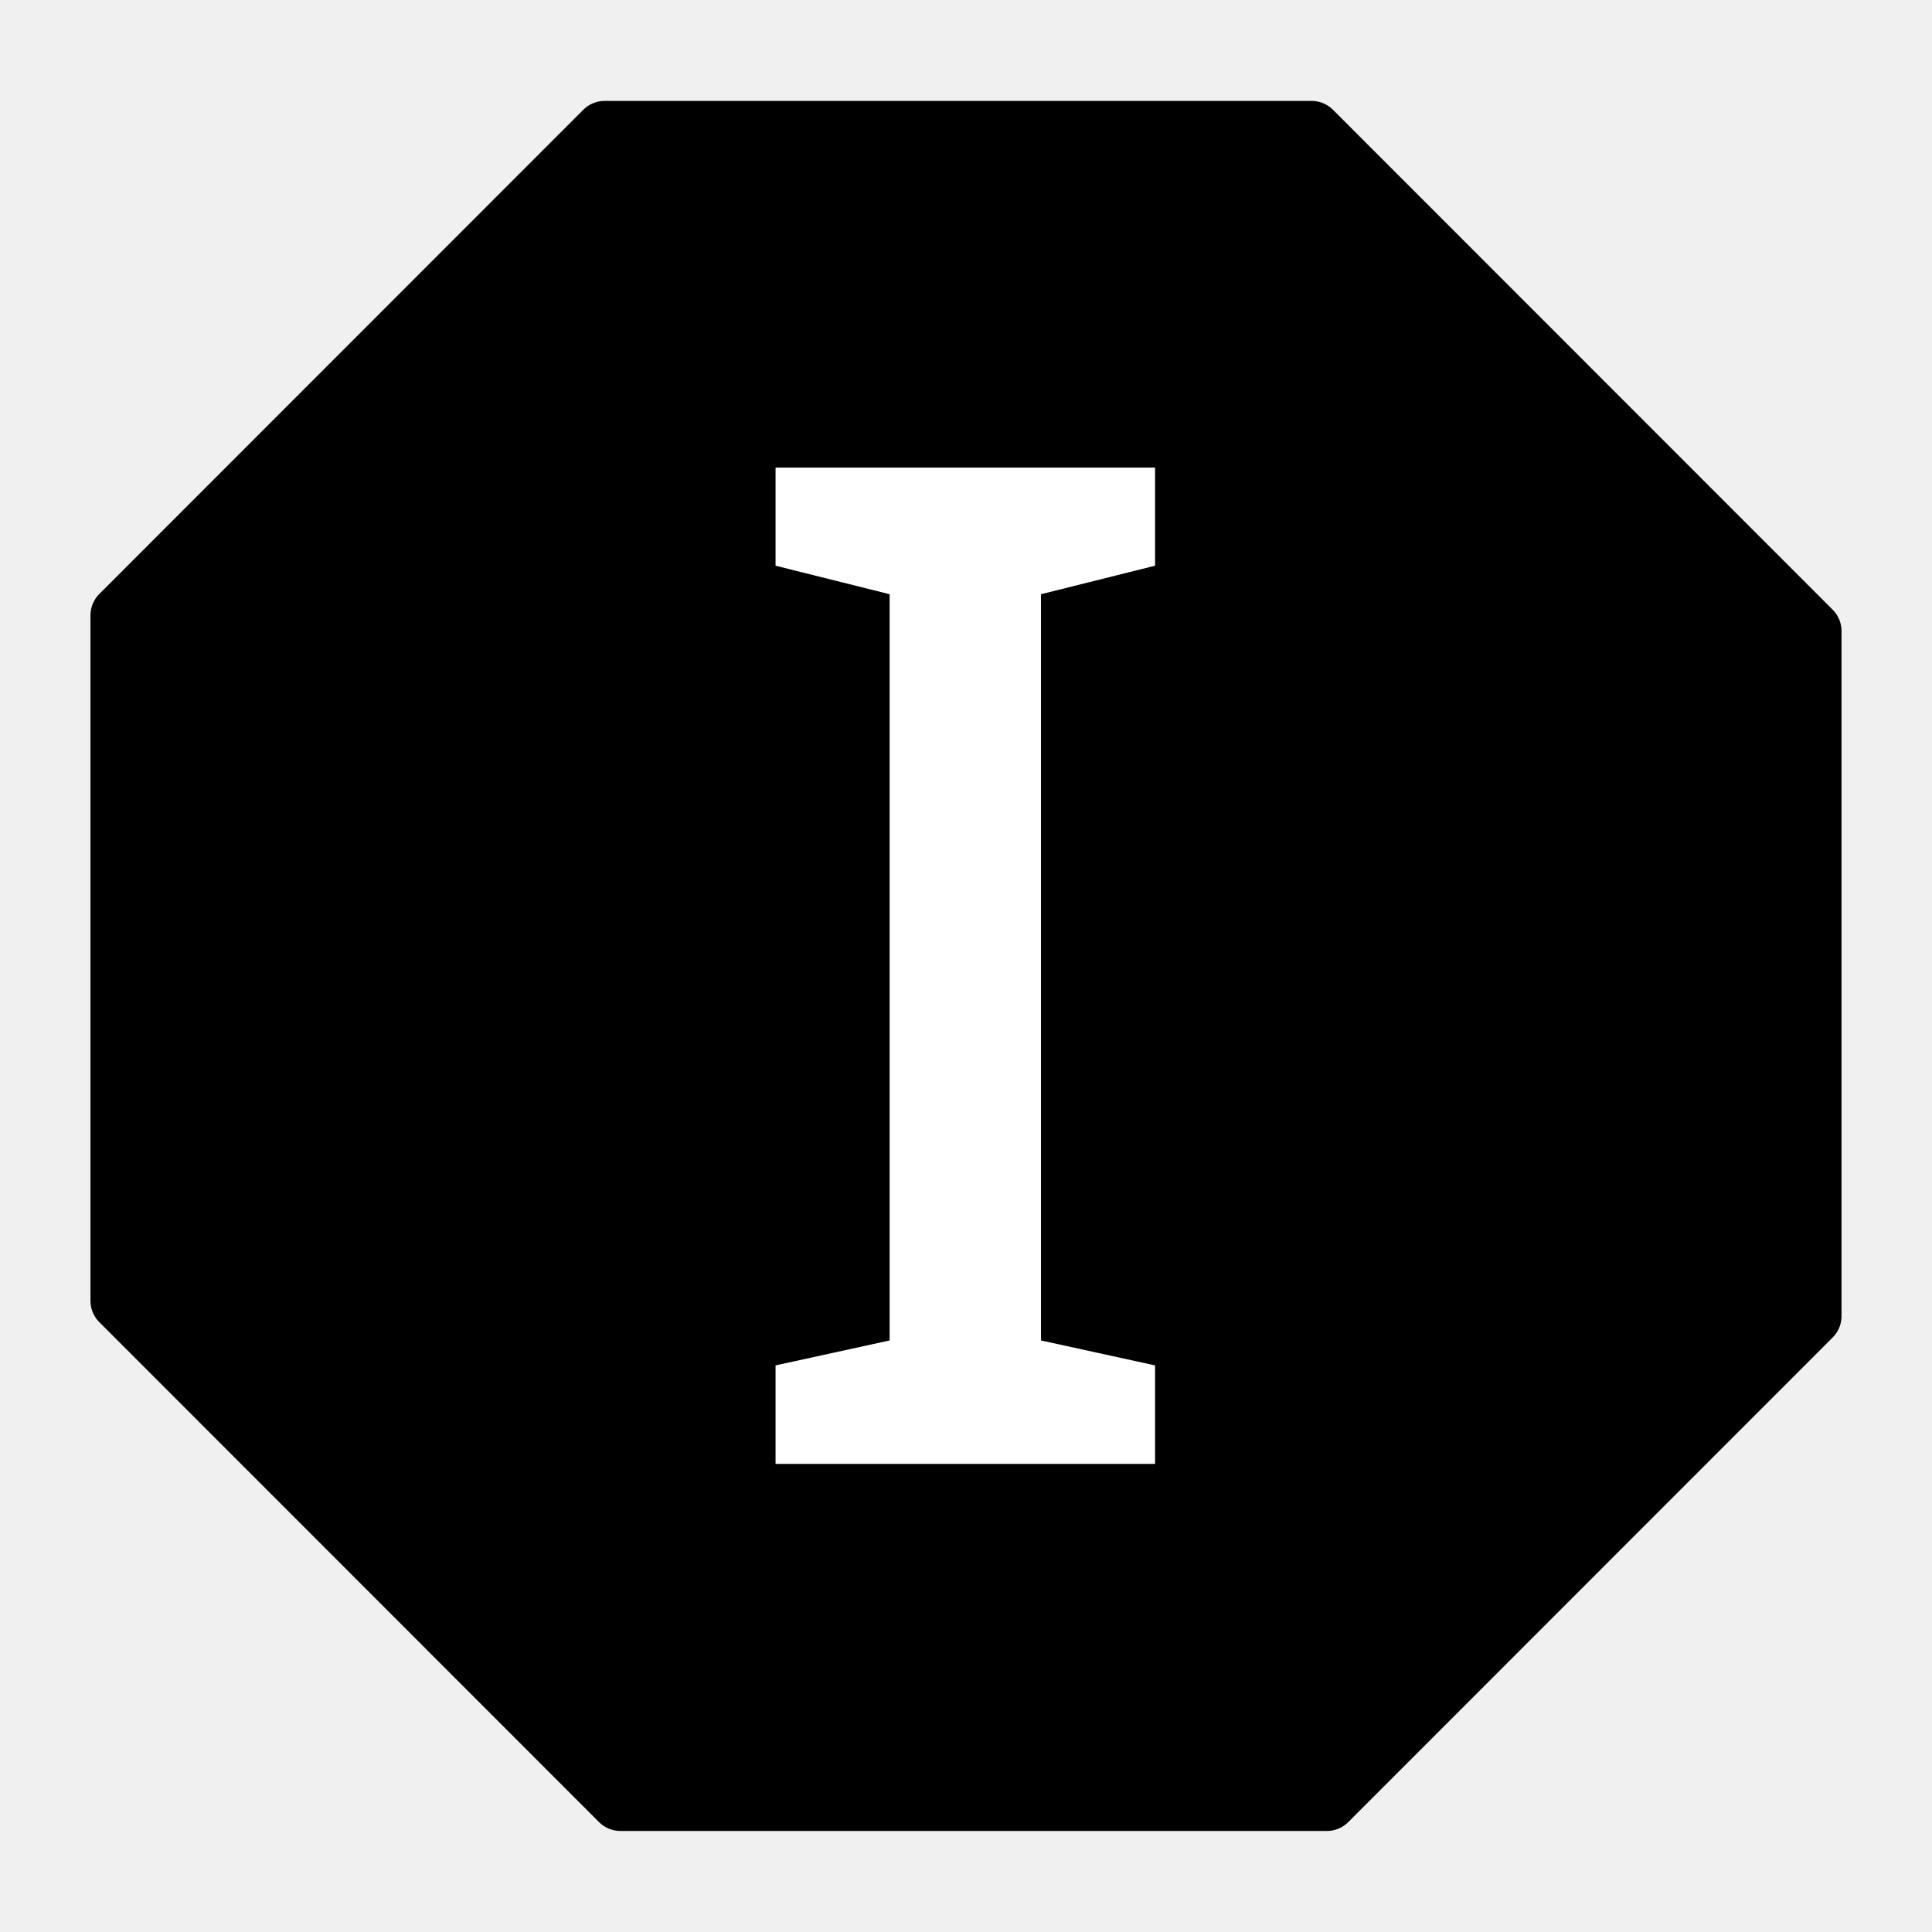
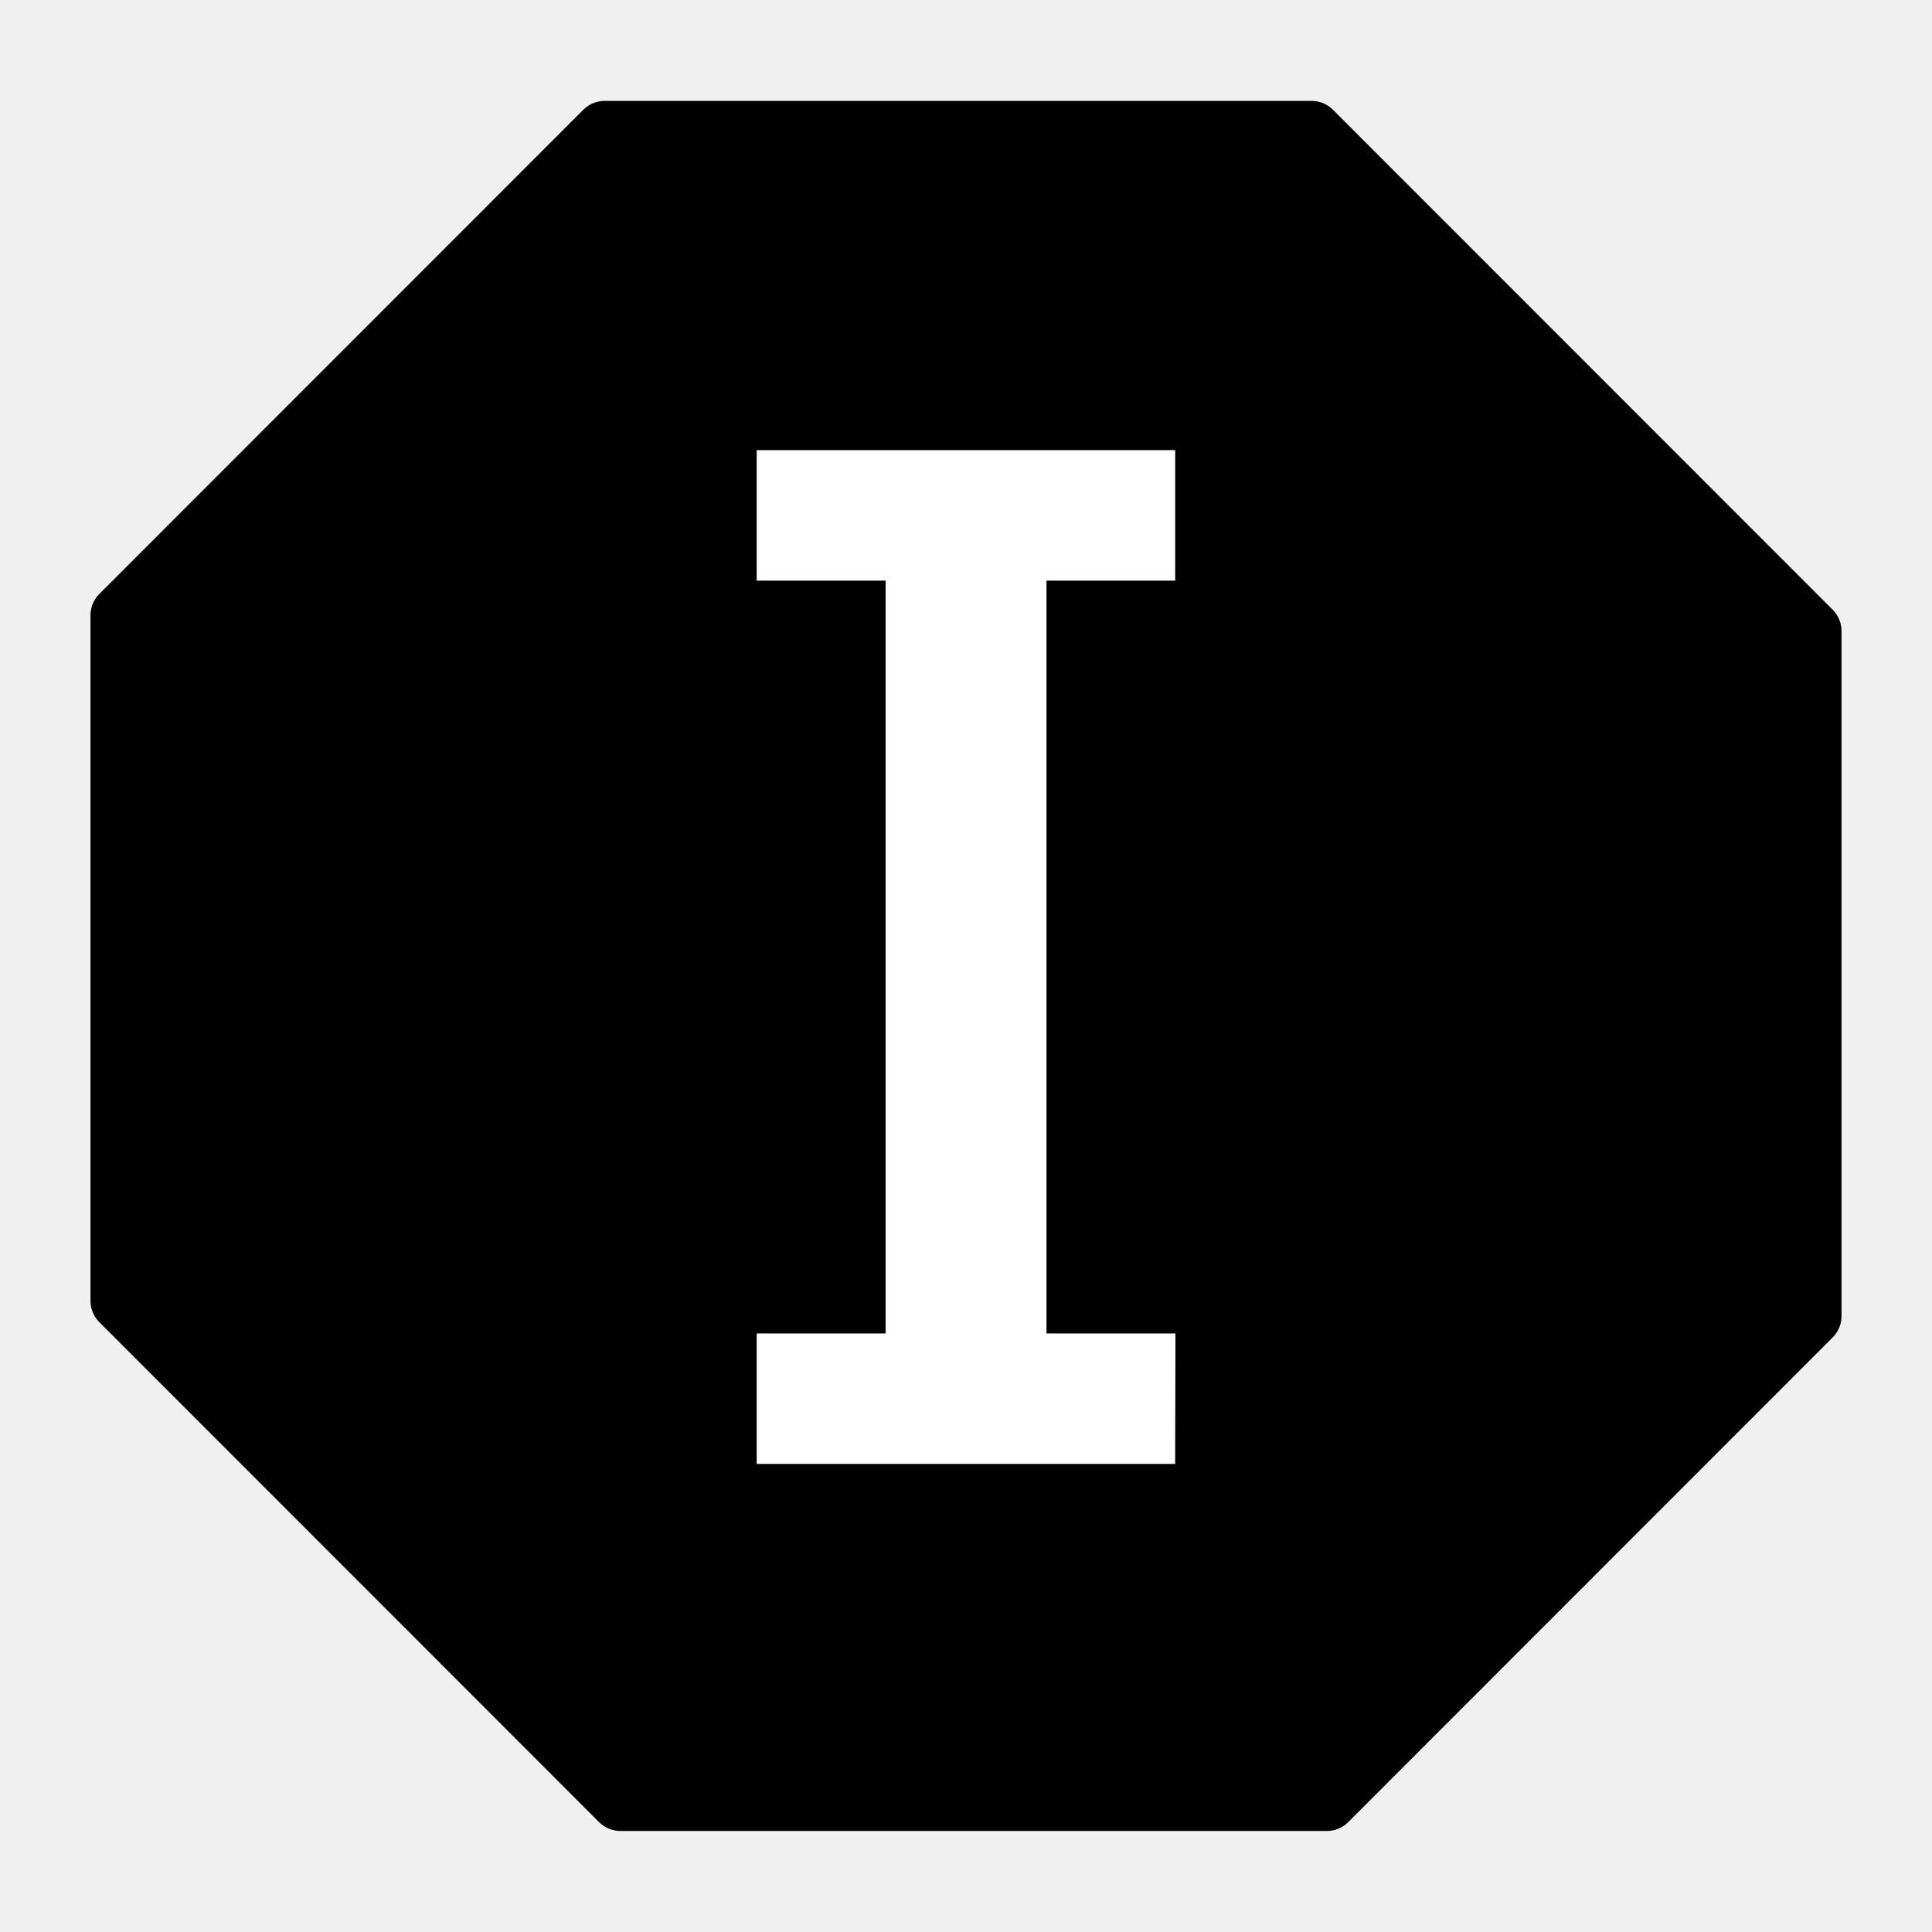
<svg xmlns="http://www.w3.org/2000/svg" width="32" height="32" viewBox="0 0 8.467 8.467" version="1.1" id="svg8" style="enable-background:new">
  <defs id="defs2">
    <marker orient="auto" refY="0.0" refX="0.0" id="marker1404" style="overflow:visible">
      <path id="path1402" d="M 0.0,0.0 L 5.0,-5.0 L -12.5,0.0 L 5.0,5.0 L 0.0,0.0 z " style="fill-rule:evenodd;stroke:#808080;stroke-width:1pt;stroke-opacity:1;fill:#808080;fill-opacity:1" transform="scale(0.2) translate(6,0)" />
    </marker>
    <marker orient="auto" refY="0.0" refX="0.0" id="Arrow1Mstart" style="overflow:visible">
      <path id="path894" d="M 0.0,0.0 L 5.0,-5.0 L -12.5,0.0 L 5.0,5.0 L 0.0,0.0 z " style="fill-rule:evenodd;stroke:#808080;stroke-width:1pt;stroke-opacity:1;fill:#808080;fill-opacity:1" transform="scale(0.4) translate(10,0)" />
    </marker>
    <marker orient="auto" refY="0.0" refX="0.0" id="Arrow1Sstart" style="overflow:visible">
      <path id="path900" d="M 0.0,0.0 L 5.0,-5.0 L -12.5,0.0 L 5.0,5.0 L 0.0,0.0 z " style="fill-rule:evenodd;stroke:#808080;stroke-width:1pt;stroke-opacity:1;fill:#808080;fill-opacity:1" transform="scale(0.2) translate(6,0)" />
    </marker>
    <marker orient="auto" refY="0.0" refX="0.0" id="Arrow1Send" style="overflow:visible;">
      <path id="path903" d="M 0.0,0.0 L 5.0,-5.0 L -12.5,0.0 L 5.0,5.0 L 0.0,0.0 z " style="fill-rule:evenodd;stroke:#808080;stroke-width:1pt;stroke-opacity:1;fill:#808080;fill-opacity:1" transform="scale(0.2) rotate(180) translate(6,0)" />
    </marker>
    <marker orient="auto" refY="0" refX="0" id="Arrow2Send" style="overflow:visible">
      <path id="path873" style="fill:#808080;fill-opacity:1;fill-rule:evenodd;stroke:#808080;stroke-width:0.625;stroke-linejoin:round;stroke-opacity:1" d="M 8.719,4.034 -2.207,0.016 8.719,-4.002 c -1.745,2.372 -1.735,5.617 -6e-7,8.035 z" transform="matrix(-0.3,0,0,-0.3,0.69,0)" />
    </marker>
    <marker orient="auto" refY="0" refX="0" id="Arrow1Lend" style="overflow:visible">
      <path id="path843" d="M 0,0 5,-5 -12.5,0 5,5 Z" style="fill:#000000;fill-opacity:1;fill-rule:evenodd;stroke:#000000;stroke-width:1pt;stroke-opacity:1" transform="matrix(-0.8,0,0,-0.8,-10,0)" />
    </marker>
    <marker orient="auto" refY="0" refX="0" id="Arrow2Send-8" style="overflow:visible">
      <path id="path873-7" style="fill:#808080;fill-opacity:1;fill-rule:evenodd;stroke:#808080;stroke-width:0.625;stroke-linejoin:round;stroke-opacity:1" d="M 8.719,4.034 -2.207,0.016 8.719,-4.002 c -1.745,2.372 -1.735,5.617 -6e-7,8.035 z" transform="matrix(-0.3,0,0,-0.3,0.69,0)" />
    </marker>
    <marker orient="auto" refY="0" refX="0" id="Arrow2Send-1" style="overflow:visible">
      <path id="path873-4" style="fill:#808080;fill-opacity:1;fill-rule:evenodd;stroke:#808080;stroke-width:0.625;stroke-linejoin:round;stroke-opacity:1" d="M 8.719,4.034 -2.207,0.016 8.719,-4.002 c -1.745,2.372 -1.735,5.617 -6e-7,8.035 z" transform="matrix(-0.3,0,0,-0.3,0.69,0)" />
    </marker>
  </defs>
  <g id="layer1" transform="translate(0,-288.5333)">
    <path id="rect8" style="enable-background:new;opacity:1;vector-effect:none;fill:#000000;fill-rule:evenodd;stroke:#000000;stroke-width:0.265;stroke-linejoin:round;stop-color:#000000;stop-opacity:1" d="m 2.65,289.108 -2.121,2.122 v 3.004 l 2.19,2.191 H 5.815 l 2.123,-2.124 v -3.002 l -2.19,-2.191 z" transform="translate(0)" />
-     <text xml:space="preserve" style="font-style:normal;font-variant:normal;font-weight:normal;font-stretch:normal;font-size:5.929px;line-height:1.25;font-family:Arial;-inkscape-font-specification:Arial;letter-spacing:0px;word-spacing:0px;fill:#ffffff;fill-opacity:1;stroke:#ffffff;stroke-width:0.132" x="3.231" y="294.883" id="text6">
-       <tspan id="tspan6" style="font-style:normal;font-variant:normal;font-weight:normal;font-stretch:normal;font-family:CityBlueprint;-inkscape-font-specification:CityBlueprint;stroke-width:0.132;stroke:#ffffff;fill:#ffffff" x="3.231" y="294.883">I</tspan>
-     </text>
+     <path style="font-size:5.929px;line-height:1.25;font-family:CityBlueprint;-inkscape-font-specification:CityBlueprint;letter-spacing:0px;word-spacing:0px;fill:#ffffff;stroke:#ffffff;stroke-width:0.132" d="M 5.33,294.883 H 3.628 v -0.44 h 0.565 v -3.431 H 3.628 v -0.44 h 1.702 v 0.44 H 4.766 v 3.431 h 0.565 z" id="text6" aria-label="I" transform="translate(-0.2457541)" />
  </g>
</svg>
